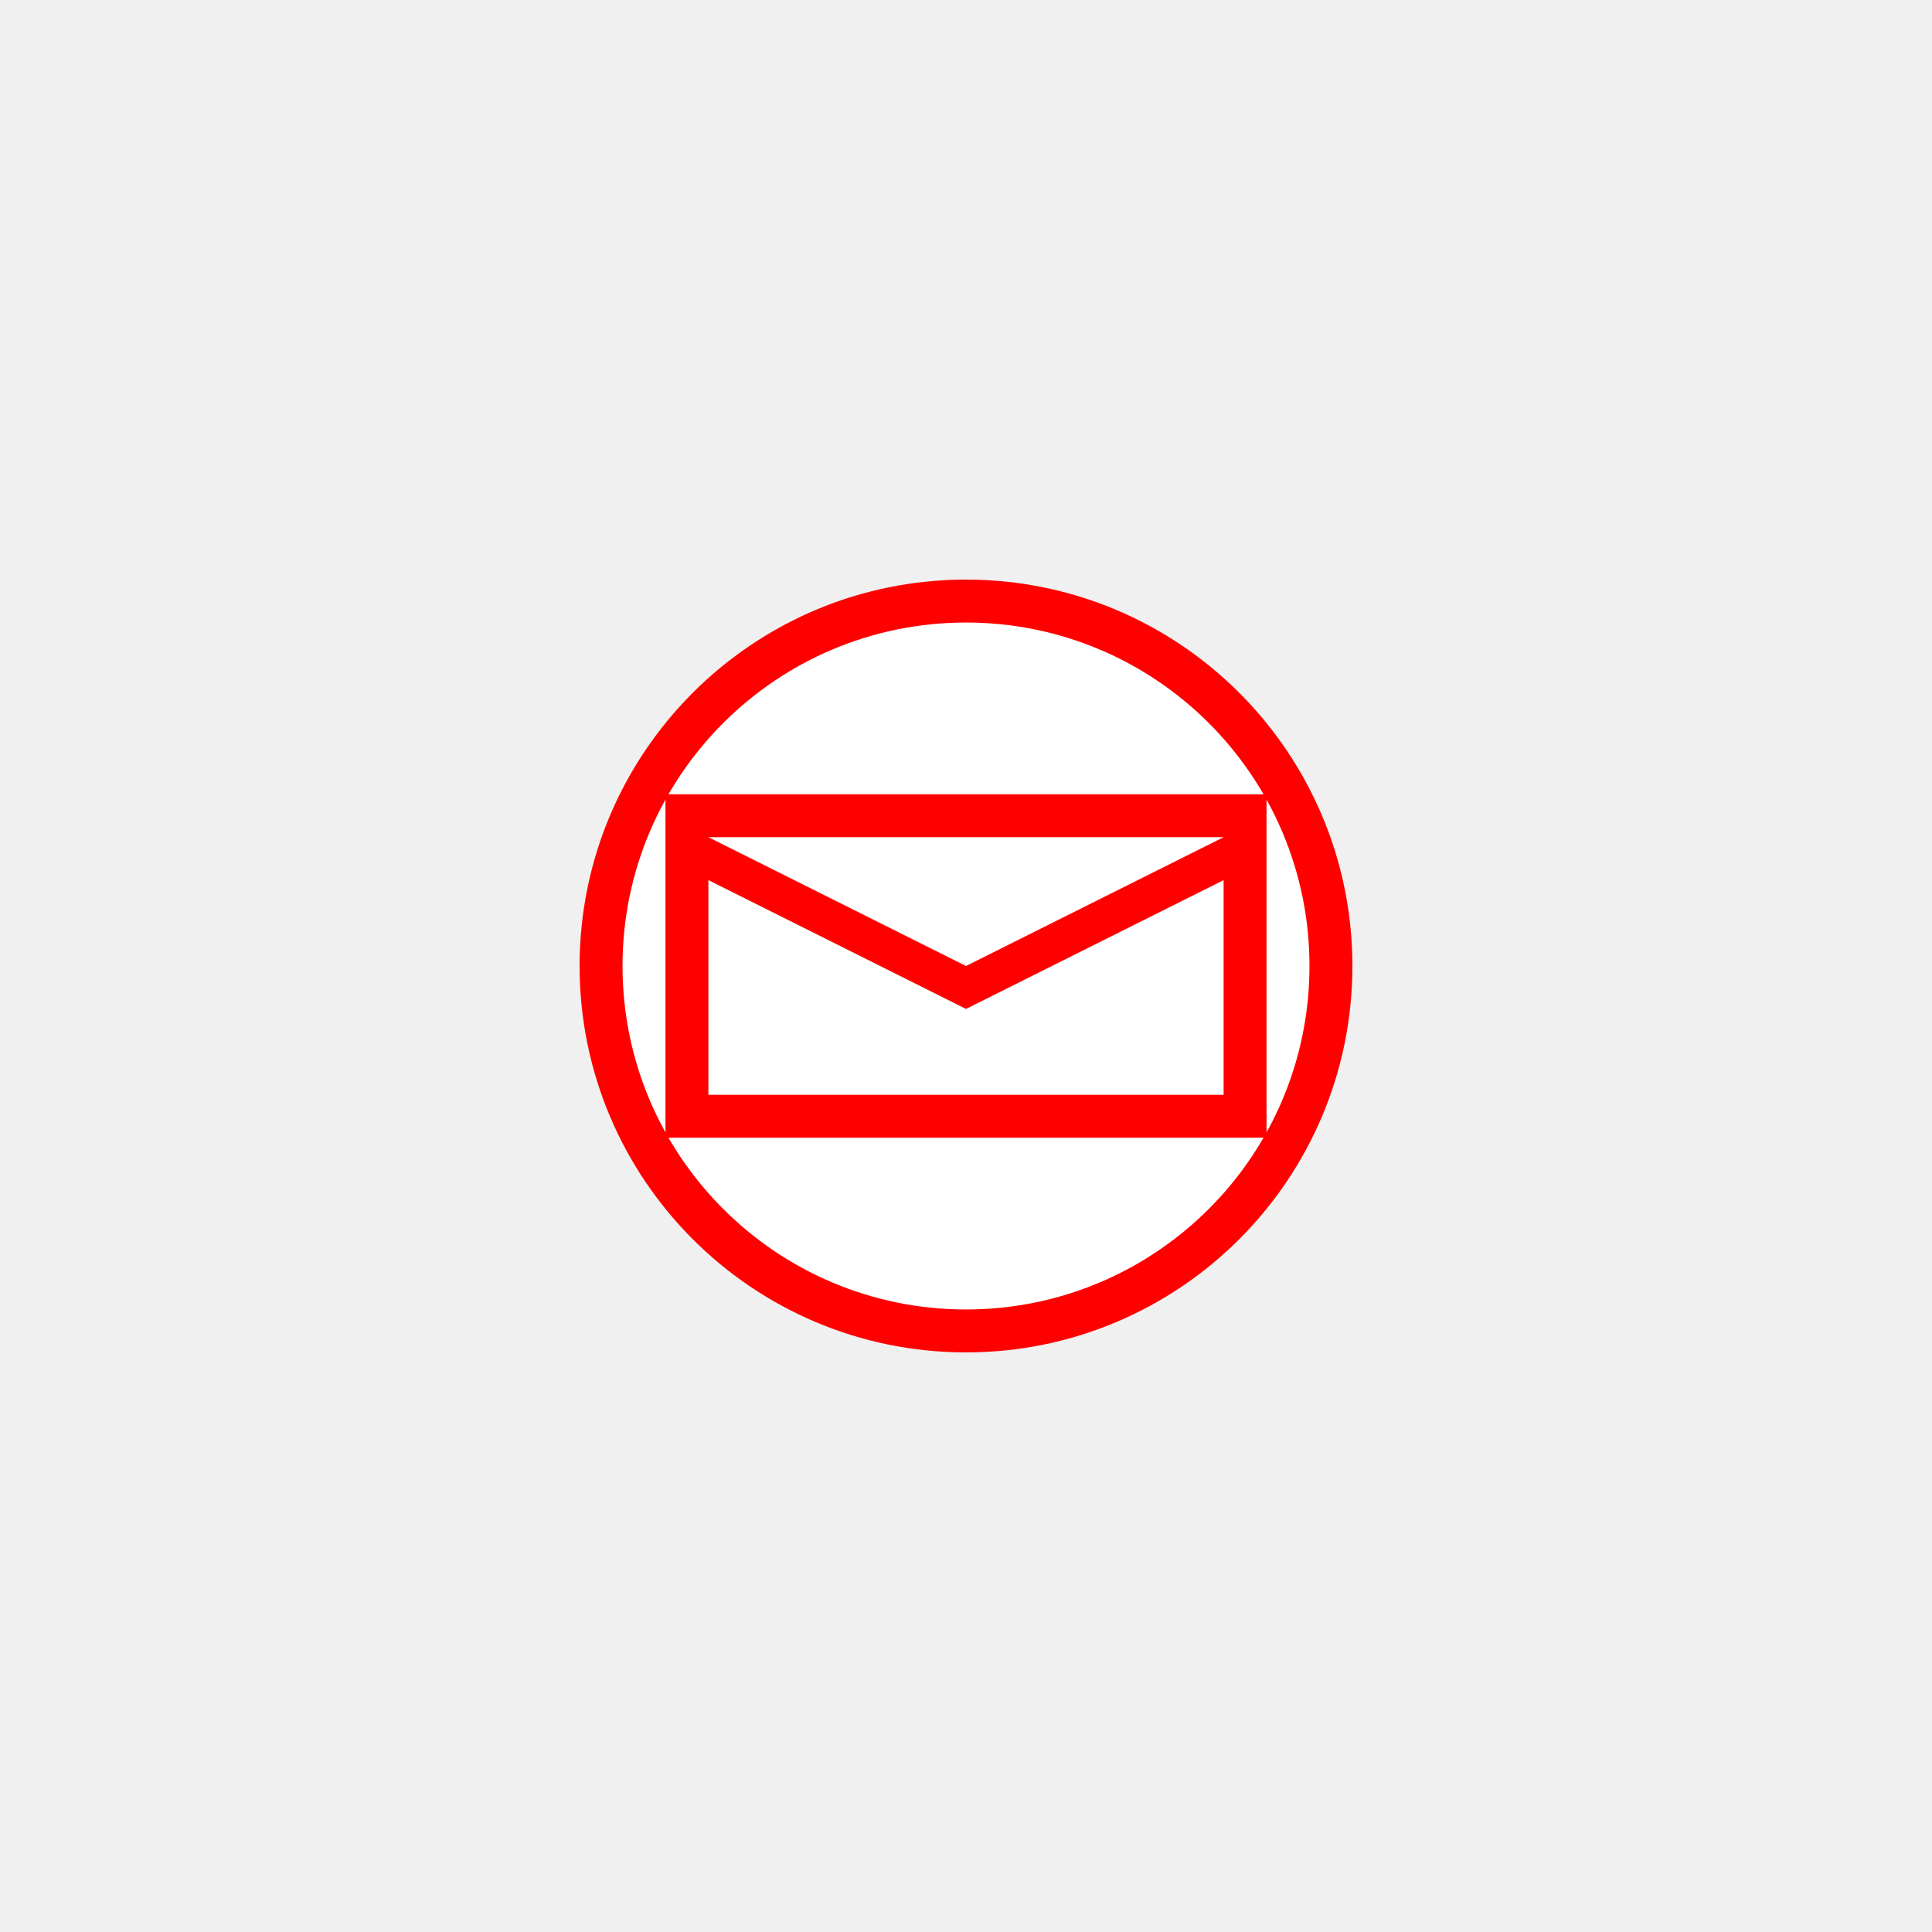
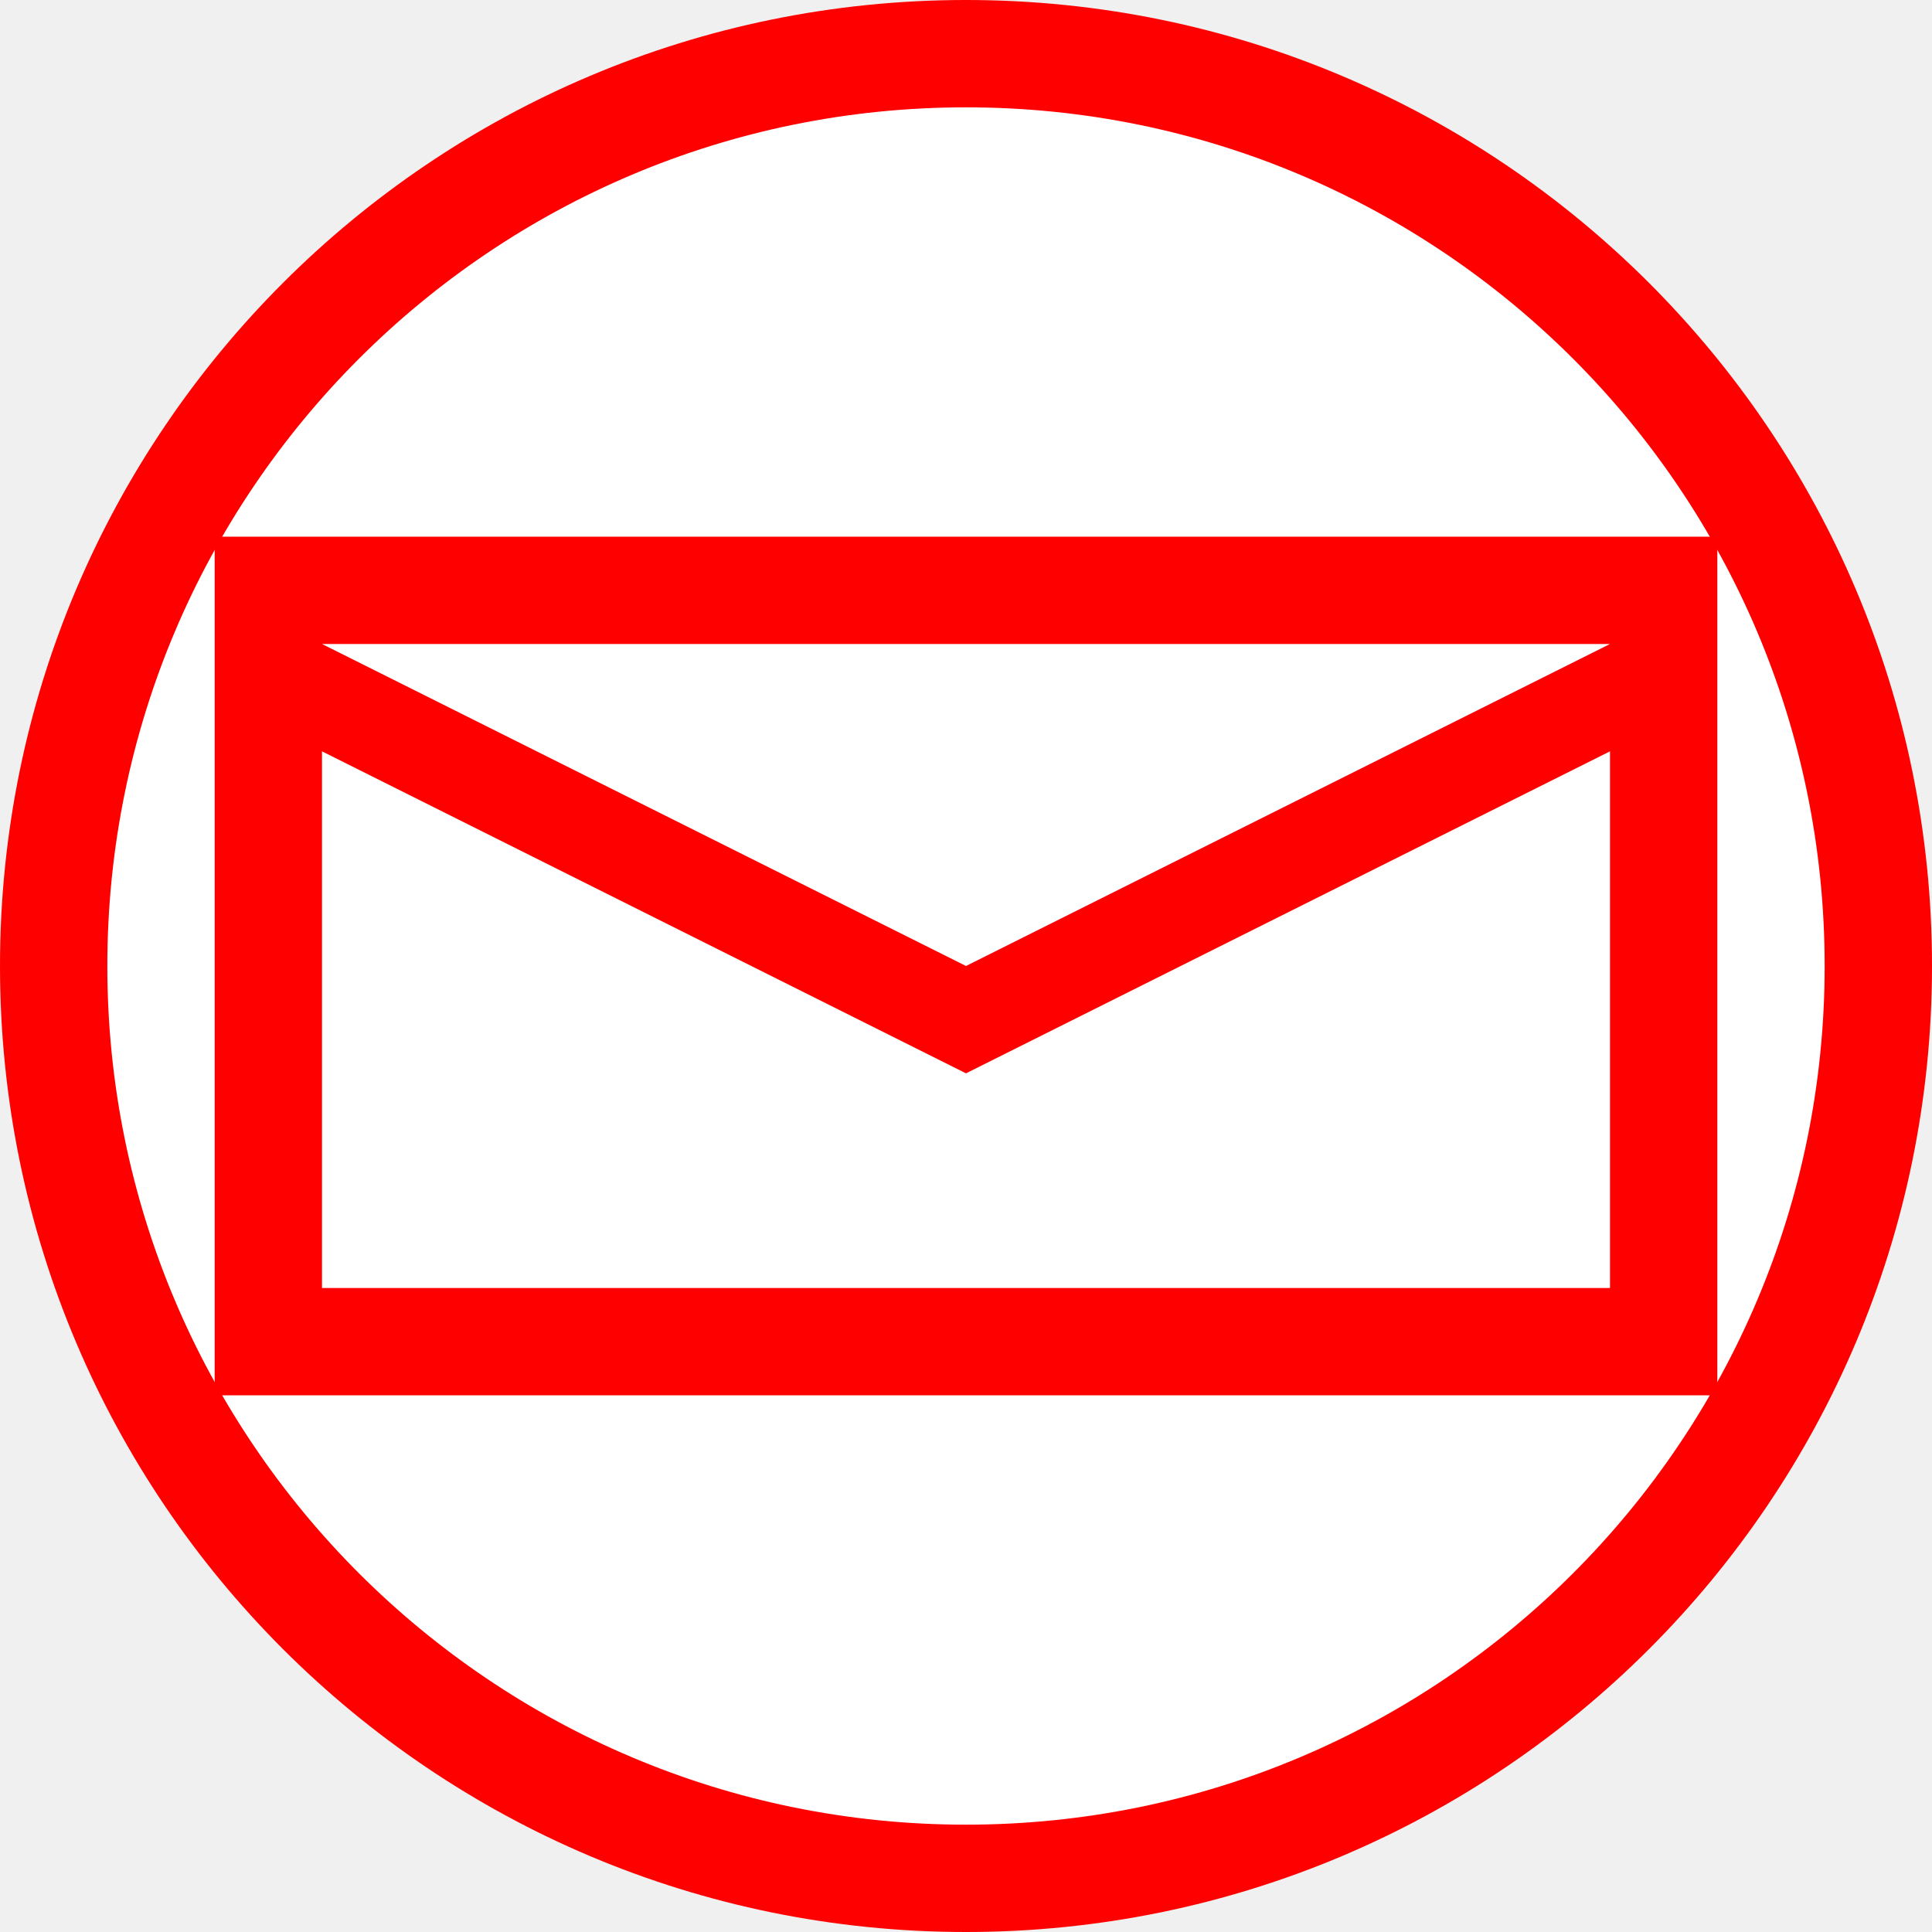
- <svg xmlns="http://www.w3.org/2000/svg" version="1.1" width="13.98" height="13.98" viewBox="0 0 36 36" id="postbox" xml:space="preserve">
-   <ellipse cx="18" cy="18" rx="18" ry="18" transform="matrix(0.4,0,0,0.4,10.8,10.8)" id="ellipse7167" style="fill:#ff0000" />
-   <ellipse cx="18" cy="18" rx="16" ry="16" transform="matrix(0.4,0,0,0.4,10.8,10.8)" id="ellipse7169" style="fill:#ffffff" />
-   <path d="M 22.8,16.4 22.8,20.4 13.2,20.4 13.2,16.4 18,18.8 22.8,16.4 z M 13.2,15.6 22.8,15.6 18,18 13.2,15.6 z M 12.4,21.2 23.6,21.2 23.6,14.8 12.4,14.8 12.4,21.2 z" id="path7171" style="fill:#ff0000" />
+ <svg xmlns="http://www.w3.org/2000/svg" version="1.1" width="5.592" height="5.592" viewBox="0 0 14.4 14.4" id="postbox" xml:space="preserve">
+   <ellipse cx="18" cy="18" rx="18" ry="18" transform="scale(0.4,0.4)" id="ellipse7167" style="fill:#ff0000" />
+   <ellipse cx="18" cy="18" rx="16" ry="16" transform="scale(0.4,0.4)" id="ellipse7169" style="fill:#ffffff" />
+   <path d="M 12,5.6 12,9.6 2.4,9.6 2.4,5.6 7.2,8 12,5.6 z M 2.4,4.8 12,4.8 7.2,7.2 2.4,4.8 z M 1.6,10.4 12.8,10.4 12.8,4 1.6,4 1.6,10.4 z" id="path7171" style="fill:#ff0000" />
</svg>
